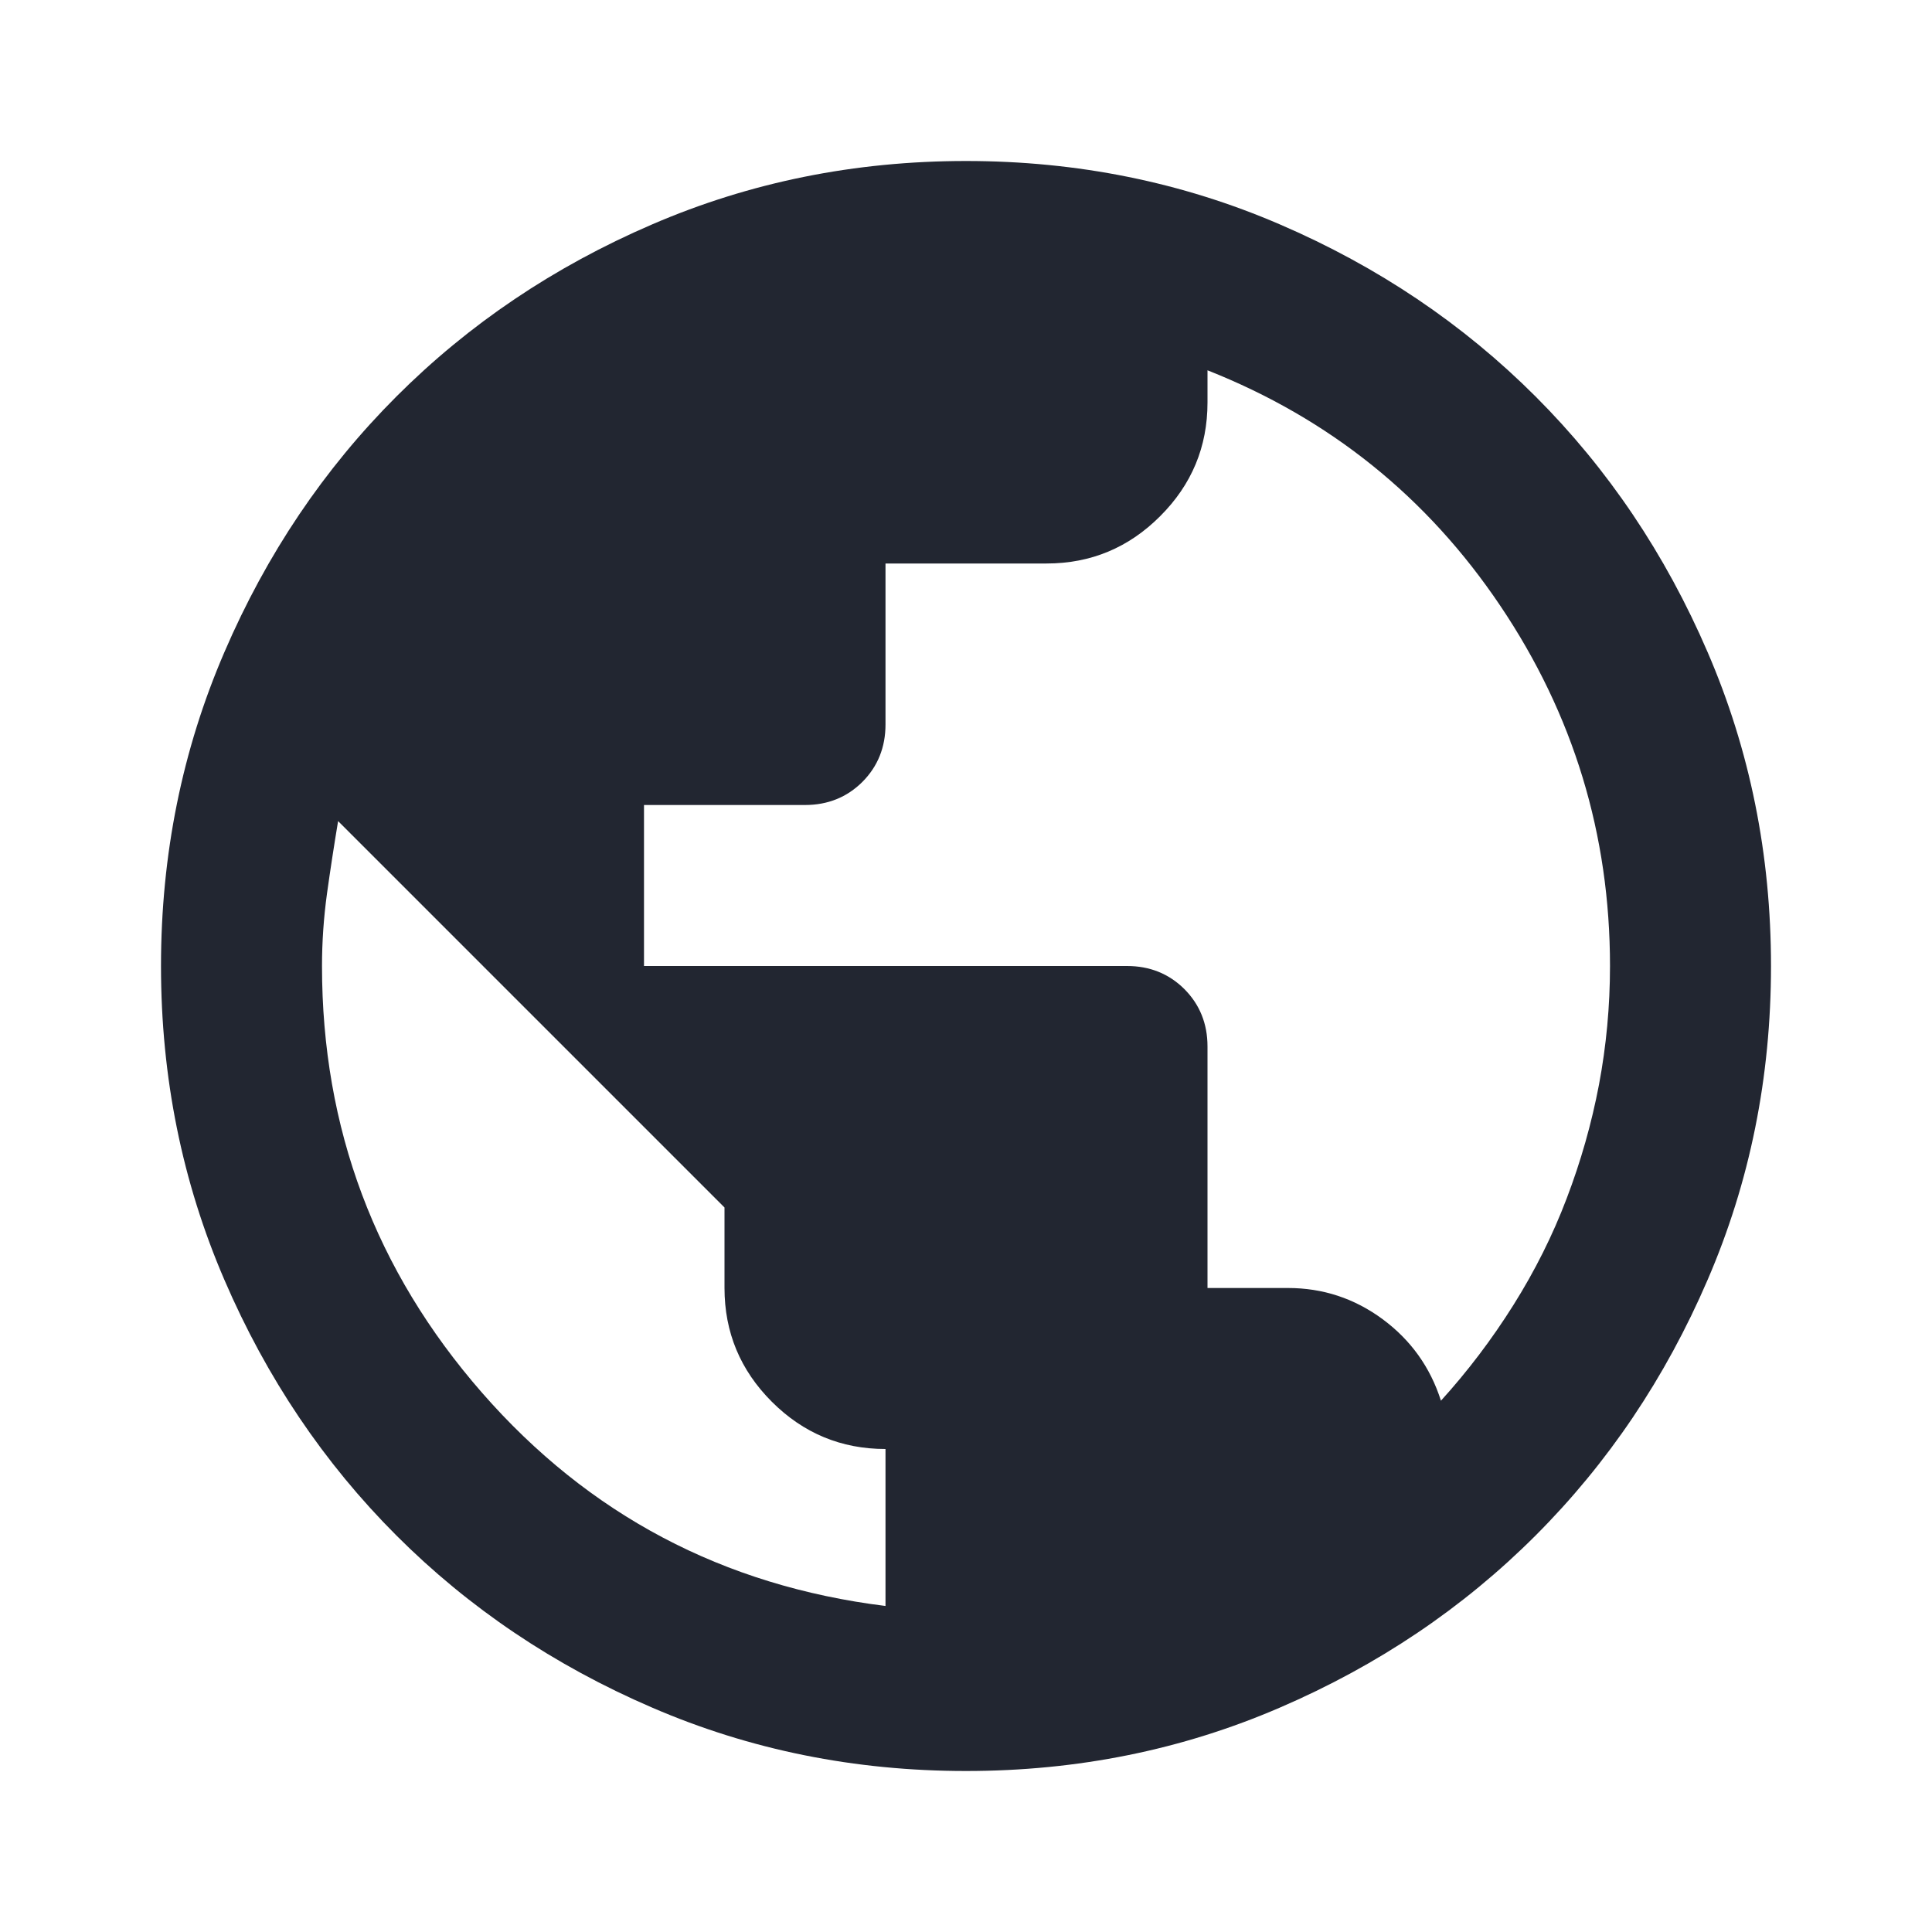
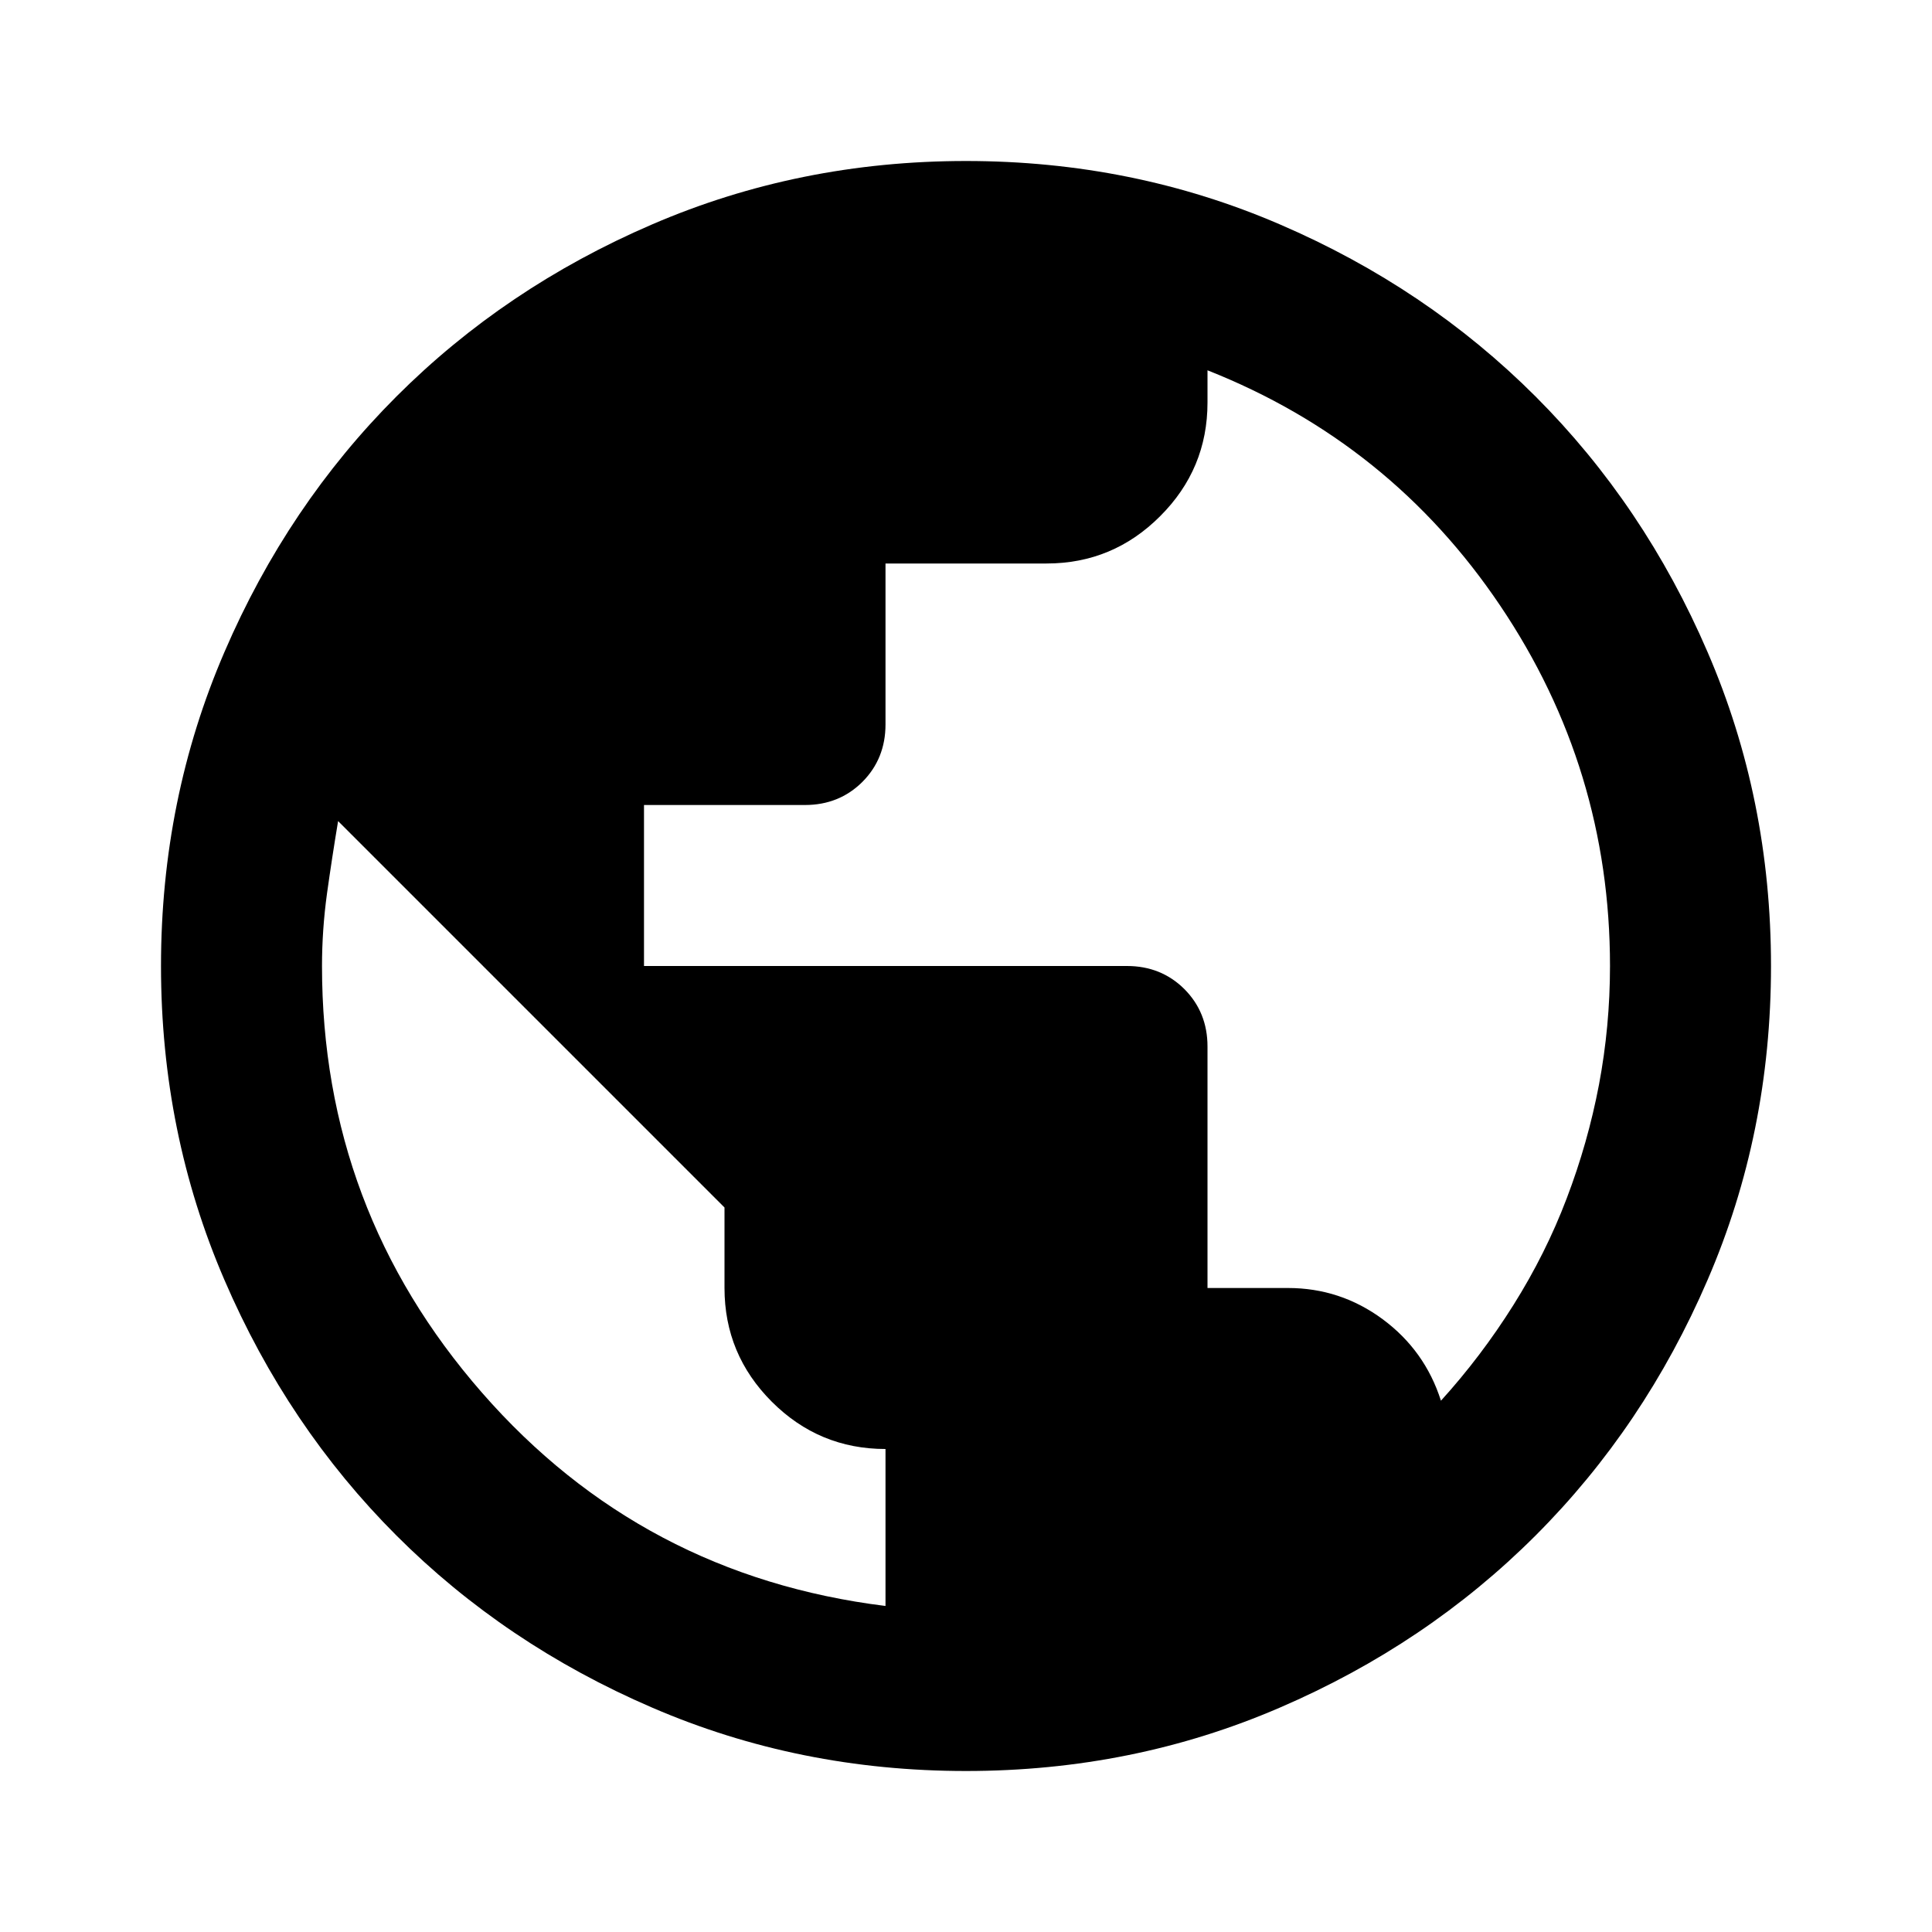
- <svg xmlns="http://www.w3.org/2000/svg" width="24" height="24" viewBox="0 0 24 24" fill="none">
-   <path d="M12 22C10.617 22 9.317 21.738 8.1 21.212C6.883 20.688 5.825 19.975 4.925 19.075C4.025 18.175 3.312 17.117 2.788 15.9C2.263 14.683 2 13.383 2 12C2 10.617 2.263 9.317 2.788 8.1C3.312 6.883 4.025 5.825 4.925 4.925C5.825 4.025 6.883 3.312 8.1 2.788C9.317 2.263 10.617 2 12 2C13.383 2 14.683 2.263 15.9 2.788C17.117 3.312 18.175 4.025 19.075 4.925C19.975 5.825 20.688 6.883 21.212 8.1C21.738 9.317 22 10.617 22 12C22 13.383 21.738 14.683 21.212 15.9C20.688 17.117 19.975 18.175 19.075 19.075C18.175 19.975 17.117 20.688 15.9 21.212C14.683 21.738 13.383 22 12 22ZM11 19.95V18C10.45 18 9.979 17.804 9.588 17.413C9.196 17.021 9 16.55 9 16V15L4.2 10.2C4.15 10.5 4.104 10.8 4.062 11.1C4.021 11.4 4 11.7 4 12C4 14.017 4.662 15.783 5.987 17.3C7.312 18.817 8.983 19.7 11 19.95ZM17.9 17.4C18.233 17.033 18.533 16.637 18.8 16.212C19.067 15.787 19.288 15.346 19.462 14.887C19.637 14.429 19.771 13.958 19.863 13.475C19.954 12.992 20 12.5 20 12C20 10.367 19.546 8.875 18.637 7.525C17.729 6.175 16.517 5.2 15 4.6V5C15 5.55 14.804 6.021 14.412 6.412C14.021 6.804 13.55 7 13 7H11V9C11 9.283 10.904 9.521 10.713 9.713C10.521 9.904 10.283 10 10 10H8V12H14C14.283 12 14.521 12.096 14.713 12.287C14.904 12.479 15 12.717 15 13V16H16C16.433 16 16.825 16.129 17.175 16.387C17.525 16.646 17.767 16.983 17.9 17.4Z" fill="#222631" />
+ <svg xmlns="http://www.w3.org/2000/svg" viewBox="0 0 24 24" fill="none">
+   <path d="M12 22C10.617 22 9.317 21.738 8.1 21.212C6.883 20.688 5.825 19.975 4.925 19.075C4.025 18.175 3.312 17.117 2.788 15.9C2.263 14.683 2 13.383 2 12C2 10.617 2.263 9.317 2.788 8.1C3.312 6.883 4.025 5.825 4.925 4.925C5.825 4.025 6.883 3.312 8.1 2.788C9.317 2.263 10.617 2 12 2C13.383 2 14.683 2.263 15.9 2.788C17.117 3.312 18.175 4.025 19.075 4.925C19.975 5.825 20.688 6.883 21.212 8.1C21.738 9.317 22 10.617 22 12C22 13.383 21.738 14.683 21.212 15.9C20.688 17.117 19.975 18.175 19.075 19.075C18.175 19.975 17.117 20.688 15.9 21.212C14.683 21.738 13.383 22 12 22ZM11 19.95V18C10.45 18 9.979 17.804 9.588 17.413C9.196 17.021 9 16.55 9 16V15L4.2 10.2C4.15 10.5 4.104 10.8 4.062 11.1C4.021 11.4 4 11.7 4 12C4 14.017 4.662 15.783 5.987 17.3C7.312 18.817 8.983 19.7 11 19.95ZM17.9 17.4C18.233 17.033 18.533 16.637 18.8 16.212C19.067 15.787 19.288 15.346 19.462 14.887C19.637 14.429 19.771 13.958 19.863 13.475C19.954 12.992 20 12.5 20 12C20 10.367 19.546 8.875 18.637 7.525C17.729 6.175 16.517 5.2 15 4.6V5C15 5.55 14.804 6.021 14.412 6.412C14.021 6.804 13.55 7 13 7H11V9C11 9.283 10.904 9.521 10.713 9.713C10.521 9.904 10.283 10 10 10H8V12H14C14.283 12 14.521 12.096 14.713 12.287C14.904 12.479 15 12.717 15 13V16H16C16.433 16 16.825 16.129 17.175 16.387C17.525 16.646 17.767 16.983 17.9 17.4Z" fill="currentColor" />
</svg>
